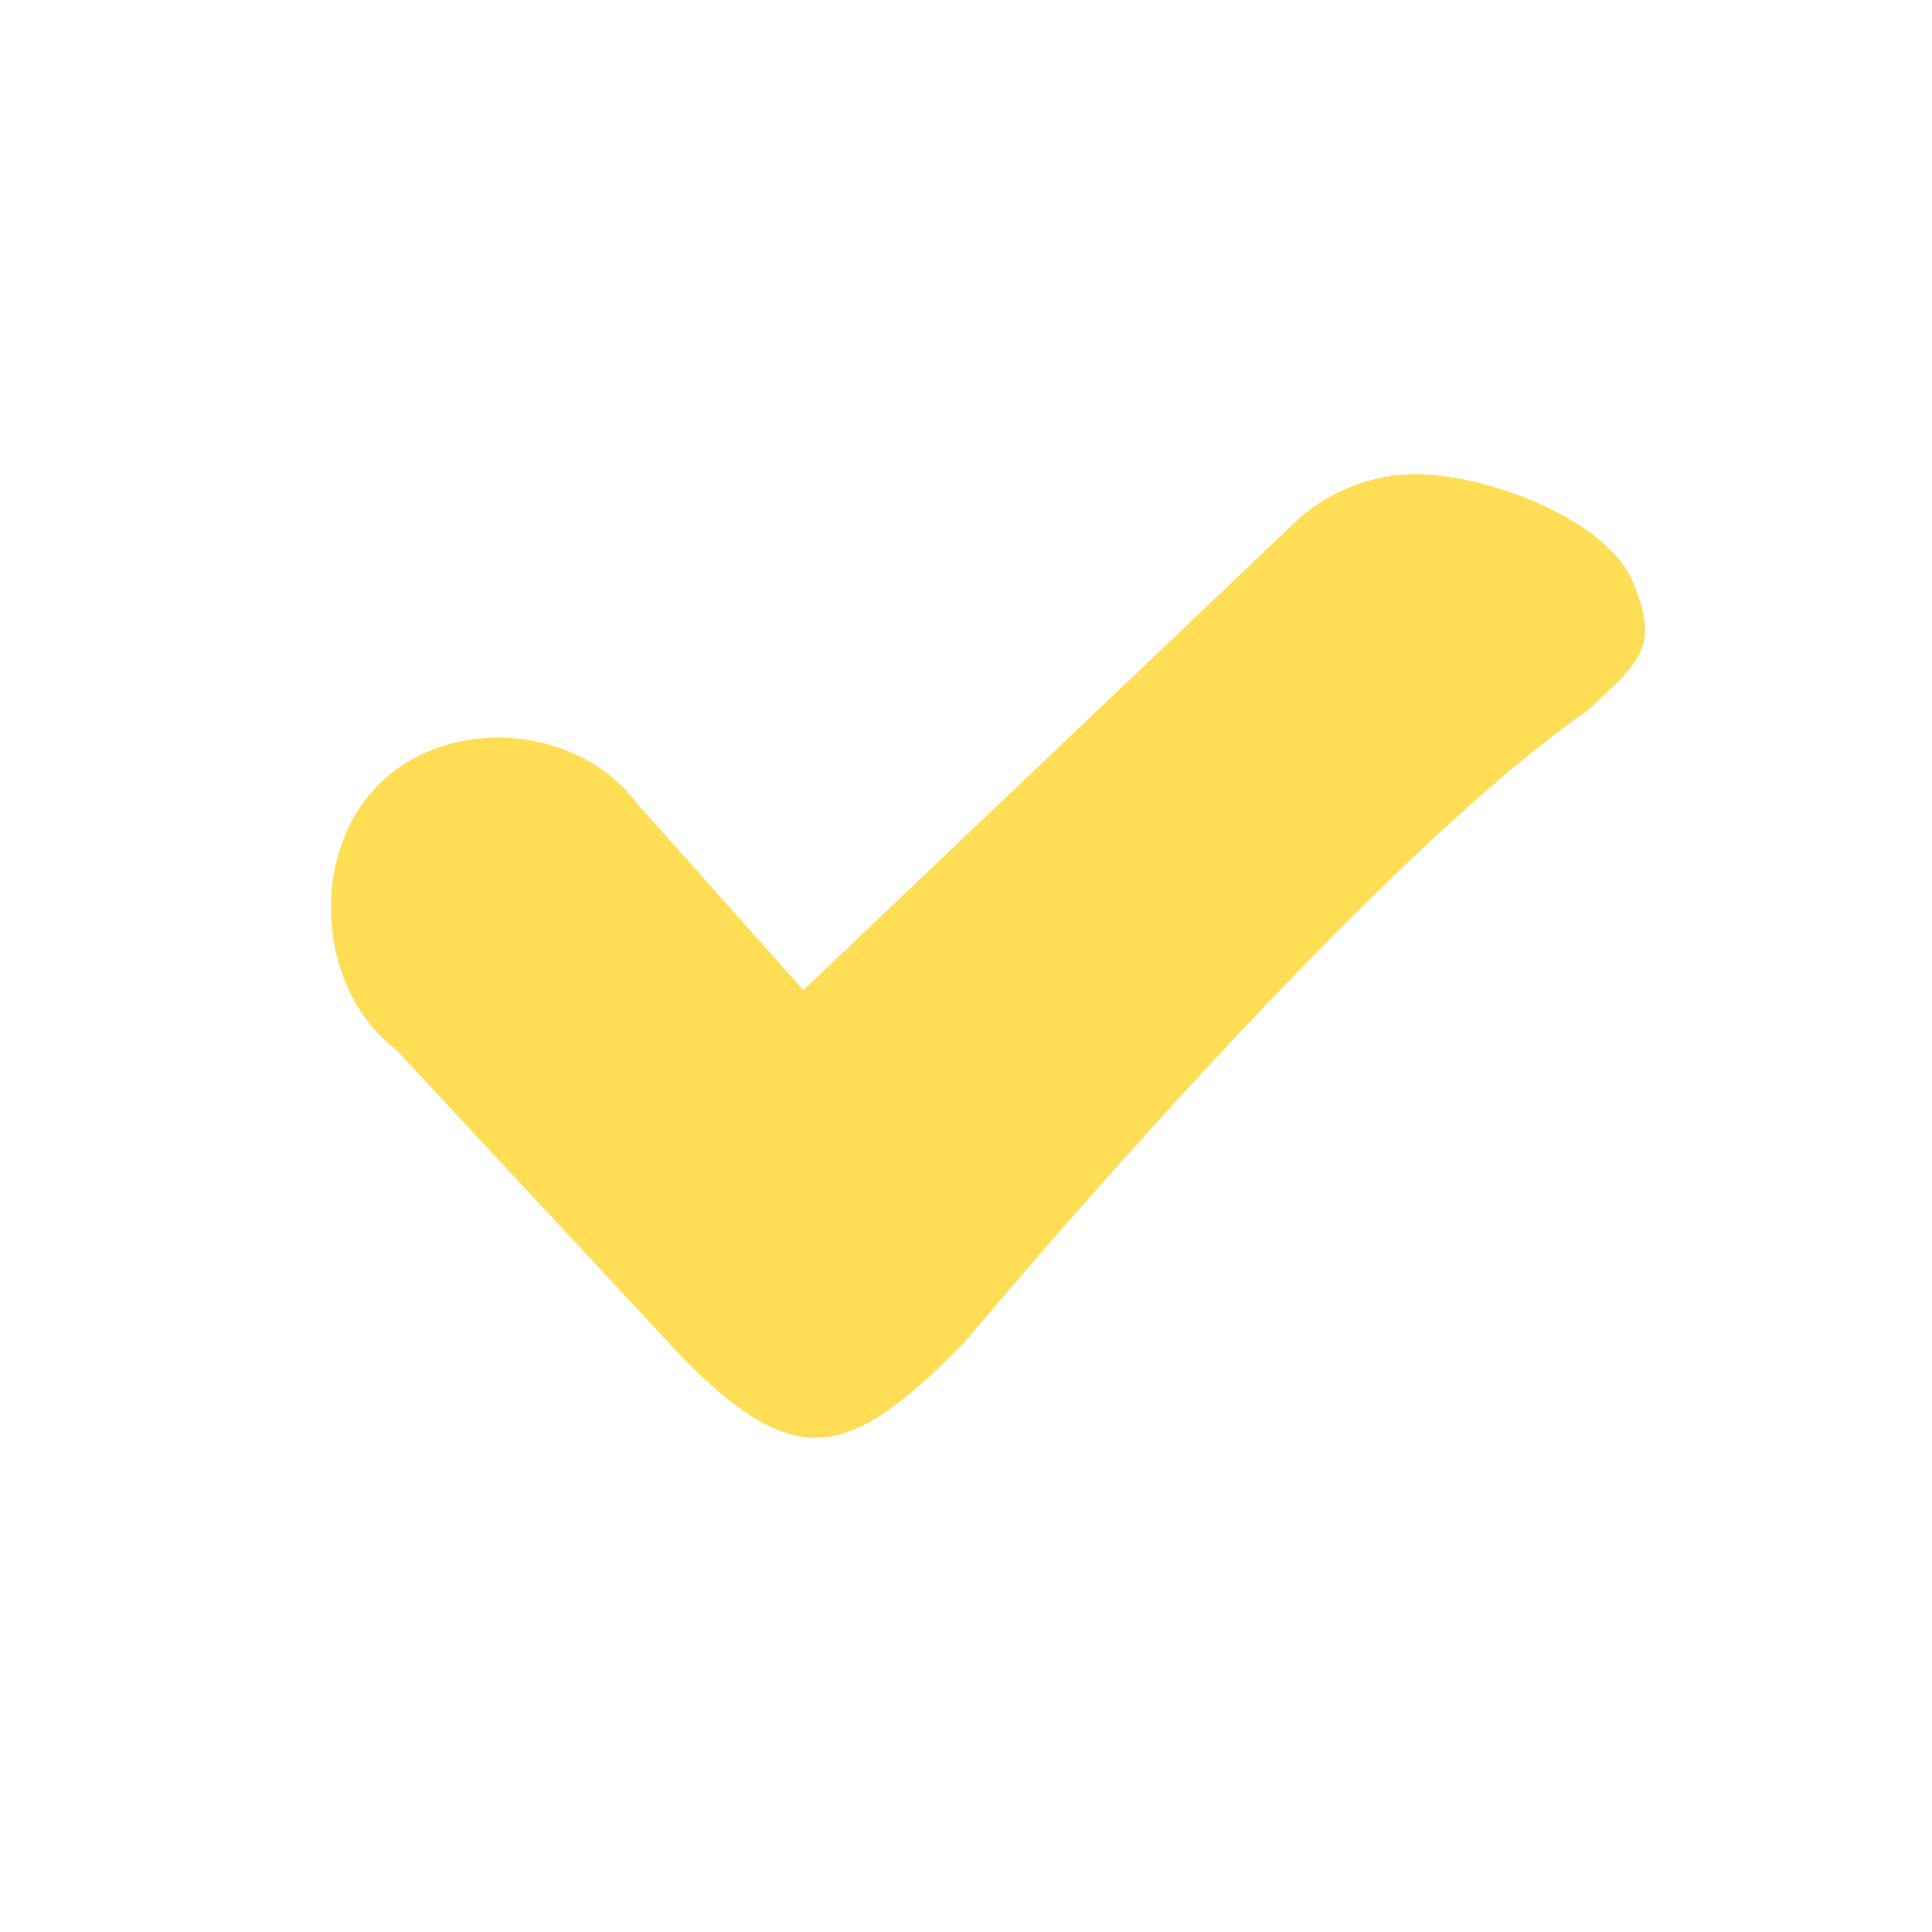
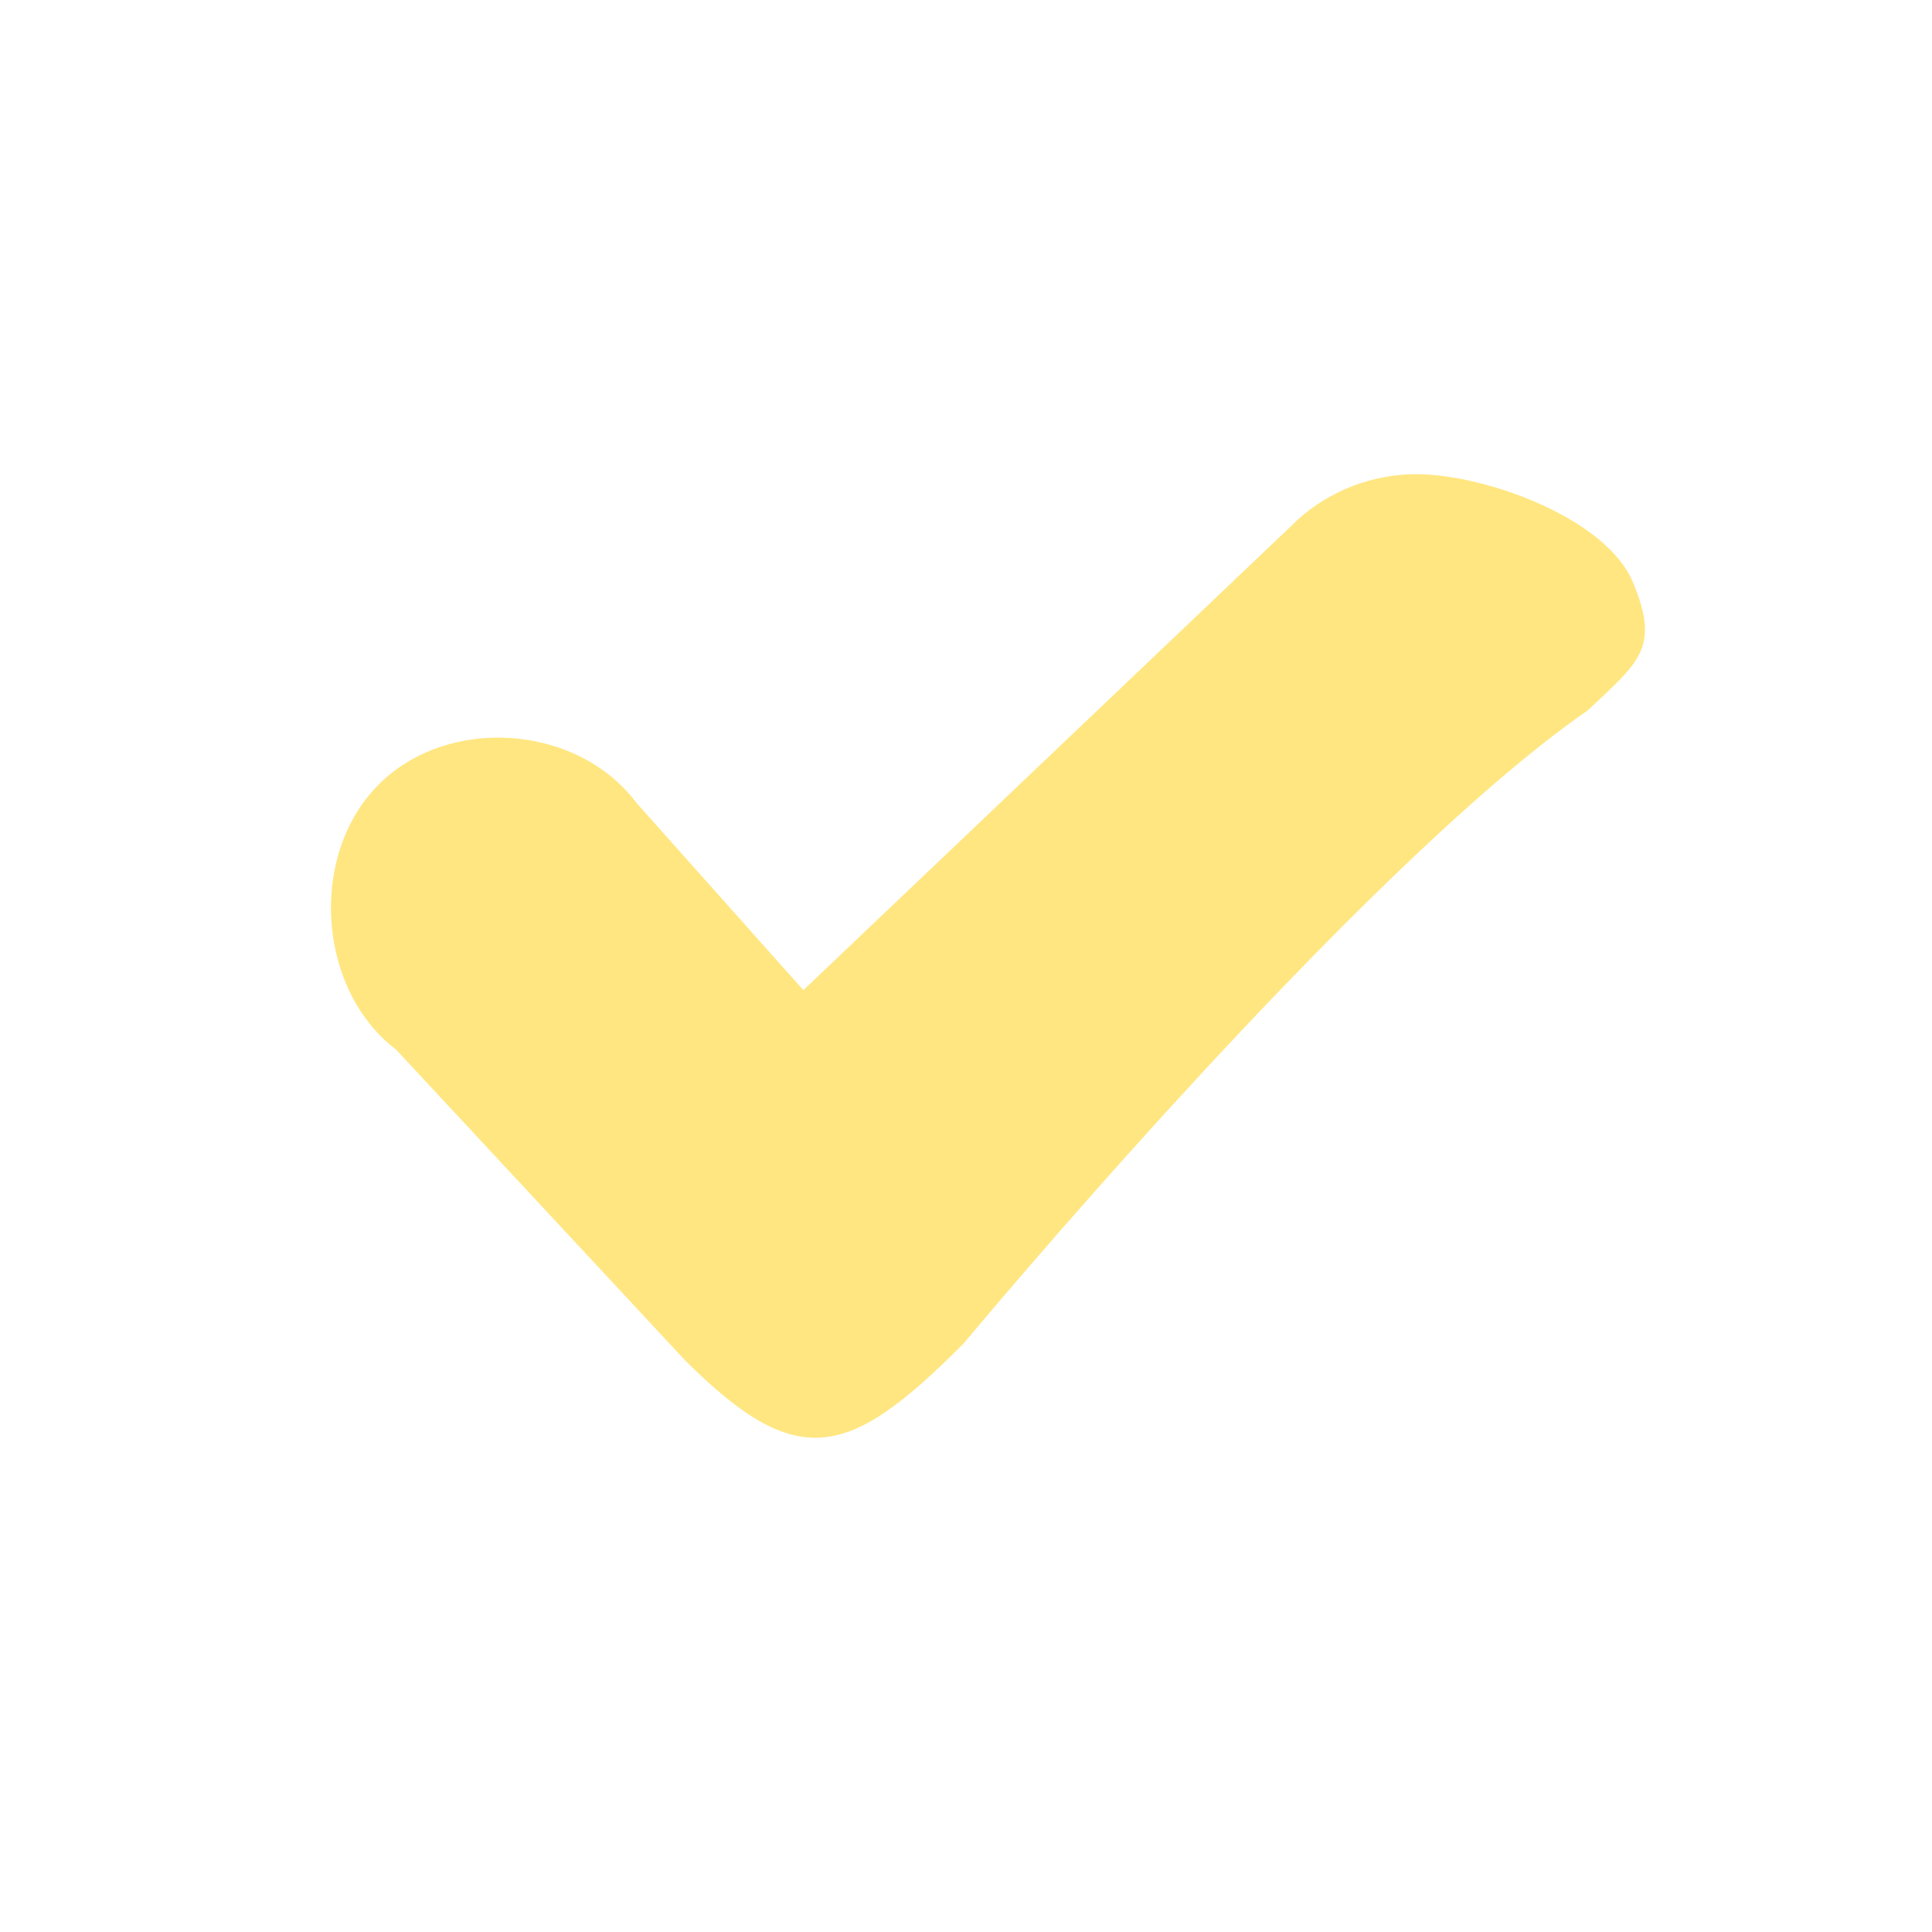
<svg xmlns="http://www.w3.org/2000/svg" width="133pt" height="133pt" viewBox="0 0 133 133" version="1.1">
  <g id="surface1">
-     <path style=" stroke:none;fill-rule:nonzero;fill:#FFDD55;fill-opacity:1;" d="M 97.102 32.648 C 94.074 32.746 91.047 34.016 88.898 36.199 L 55.305 68.164 L 43.816 55.273 C 39.715 49.805 30.73 49.219 25.977 54.102 C 21.223 58.984 21.875 68.164 27.277 72.266 L 47.137 93.621 C 54.949 101.434 58.465 100.391 66.34 92.48 C 66.34 92.48 93.426 59.895 109.309 48.895 C 112.824 45.574 114.289 44.629 112.434 40.137 C 110.613 35.613 101.887 32.488 97.102 32.648 Z M 97.102 32.648 " />
+     <path style=" stroke:none;fill-rule:nonzero;fill:#FFE680;fill-opacity:1;" d="M 97.102 32.648 C 94.074 32.746 91.047 34.016 88.898 36.199 L 55.305 68.164 L 43.816 55.273 C 39.715 49.805 30.73 49.219 25.977 54.102 C 21.223 58.984 21.875 68.164 27.277 72.266 L 47.137 93.621 C 54.949 101.434 58.465 100.391 66.34 92.48 C 66.34 92.48 93.426 59.895 109.309 48.895 C 112.824 45.574 114.289 44.629 112.434 40.137 C 110.613 35.613 101.887 32.488 97.102 32.648 Z M 97.102 32.648 " />
  </g>
</svg>
